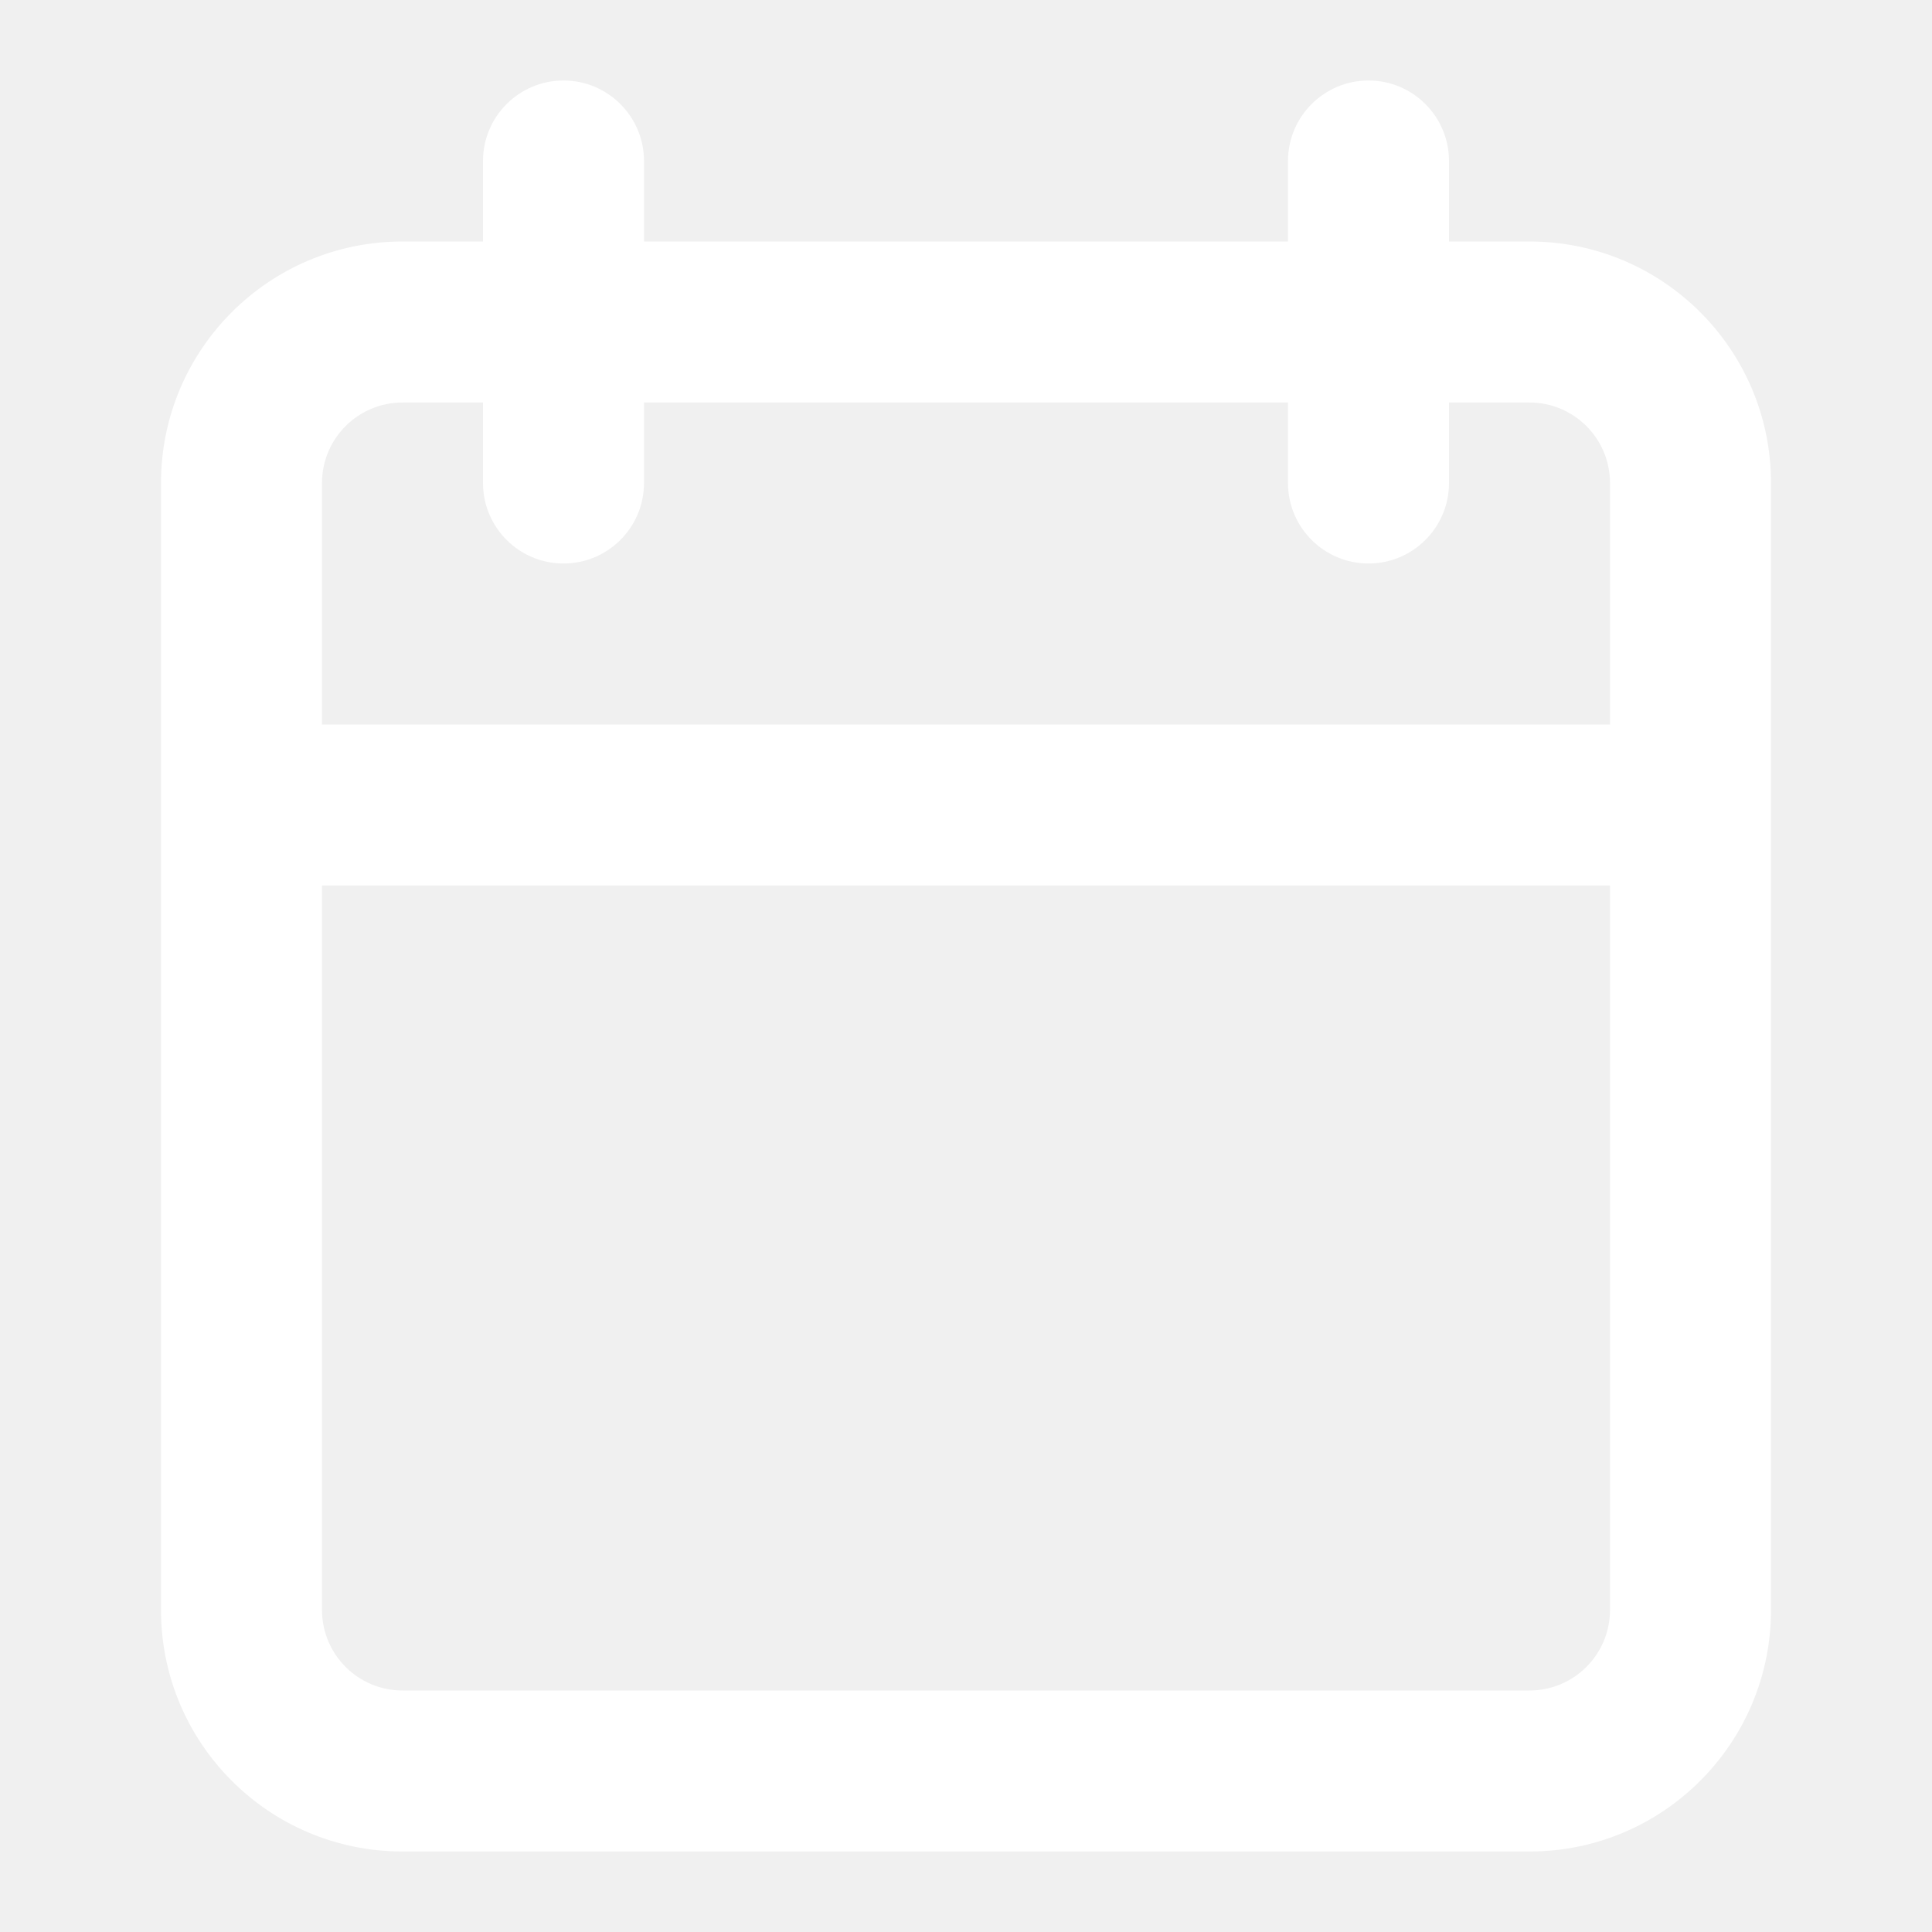
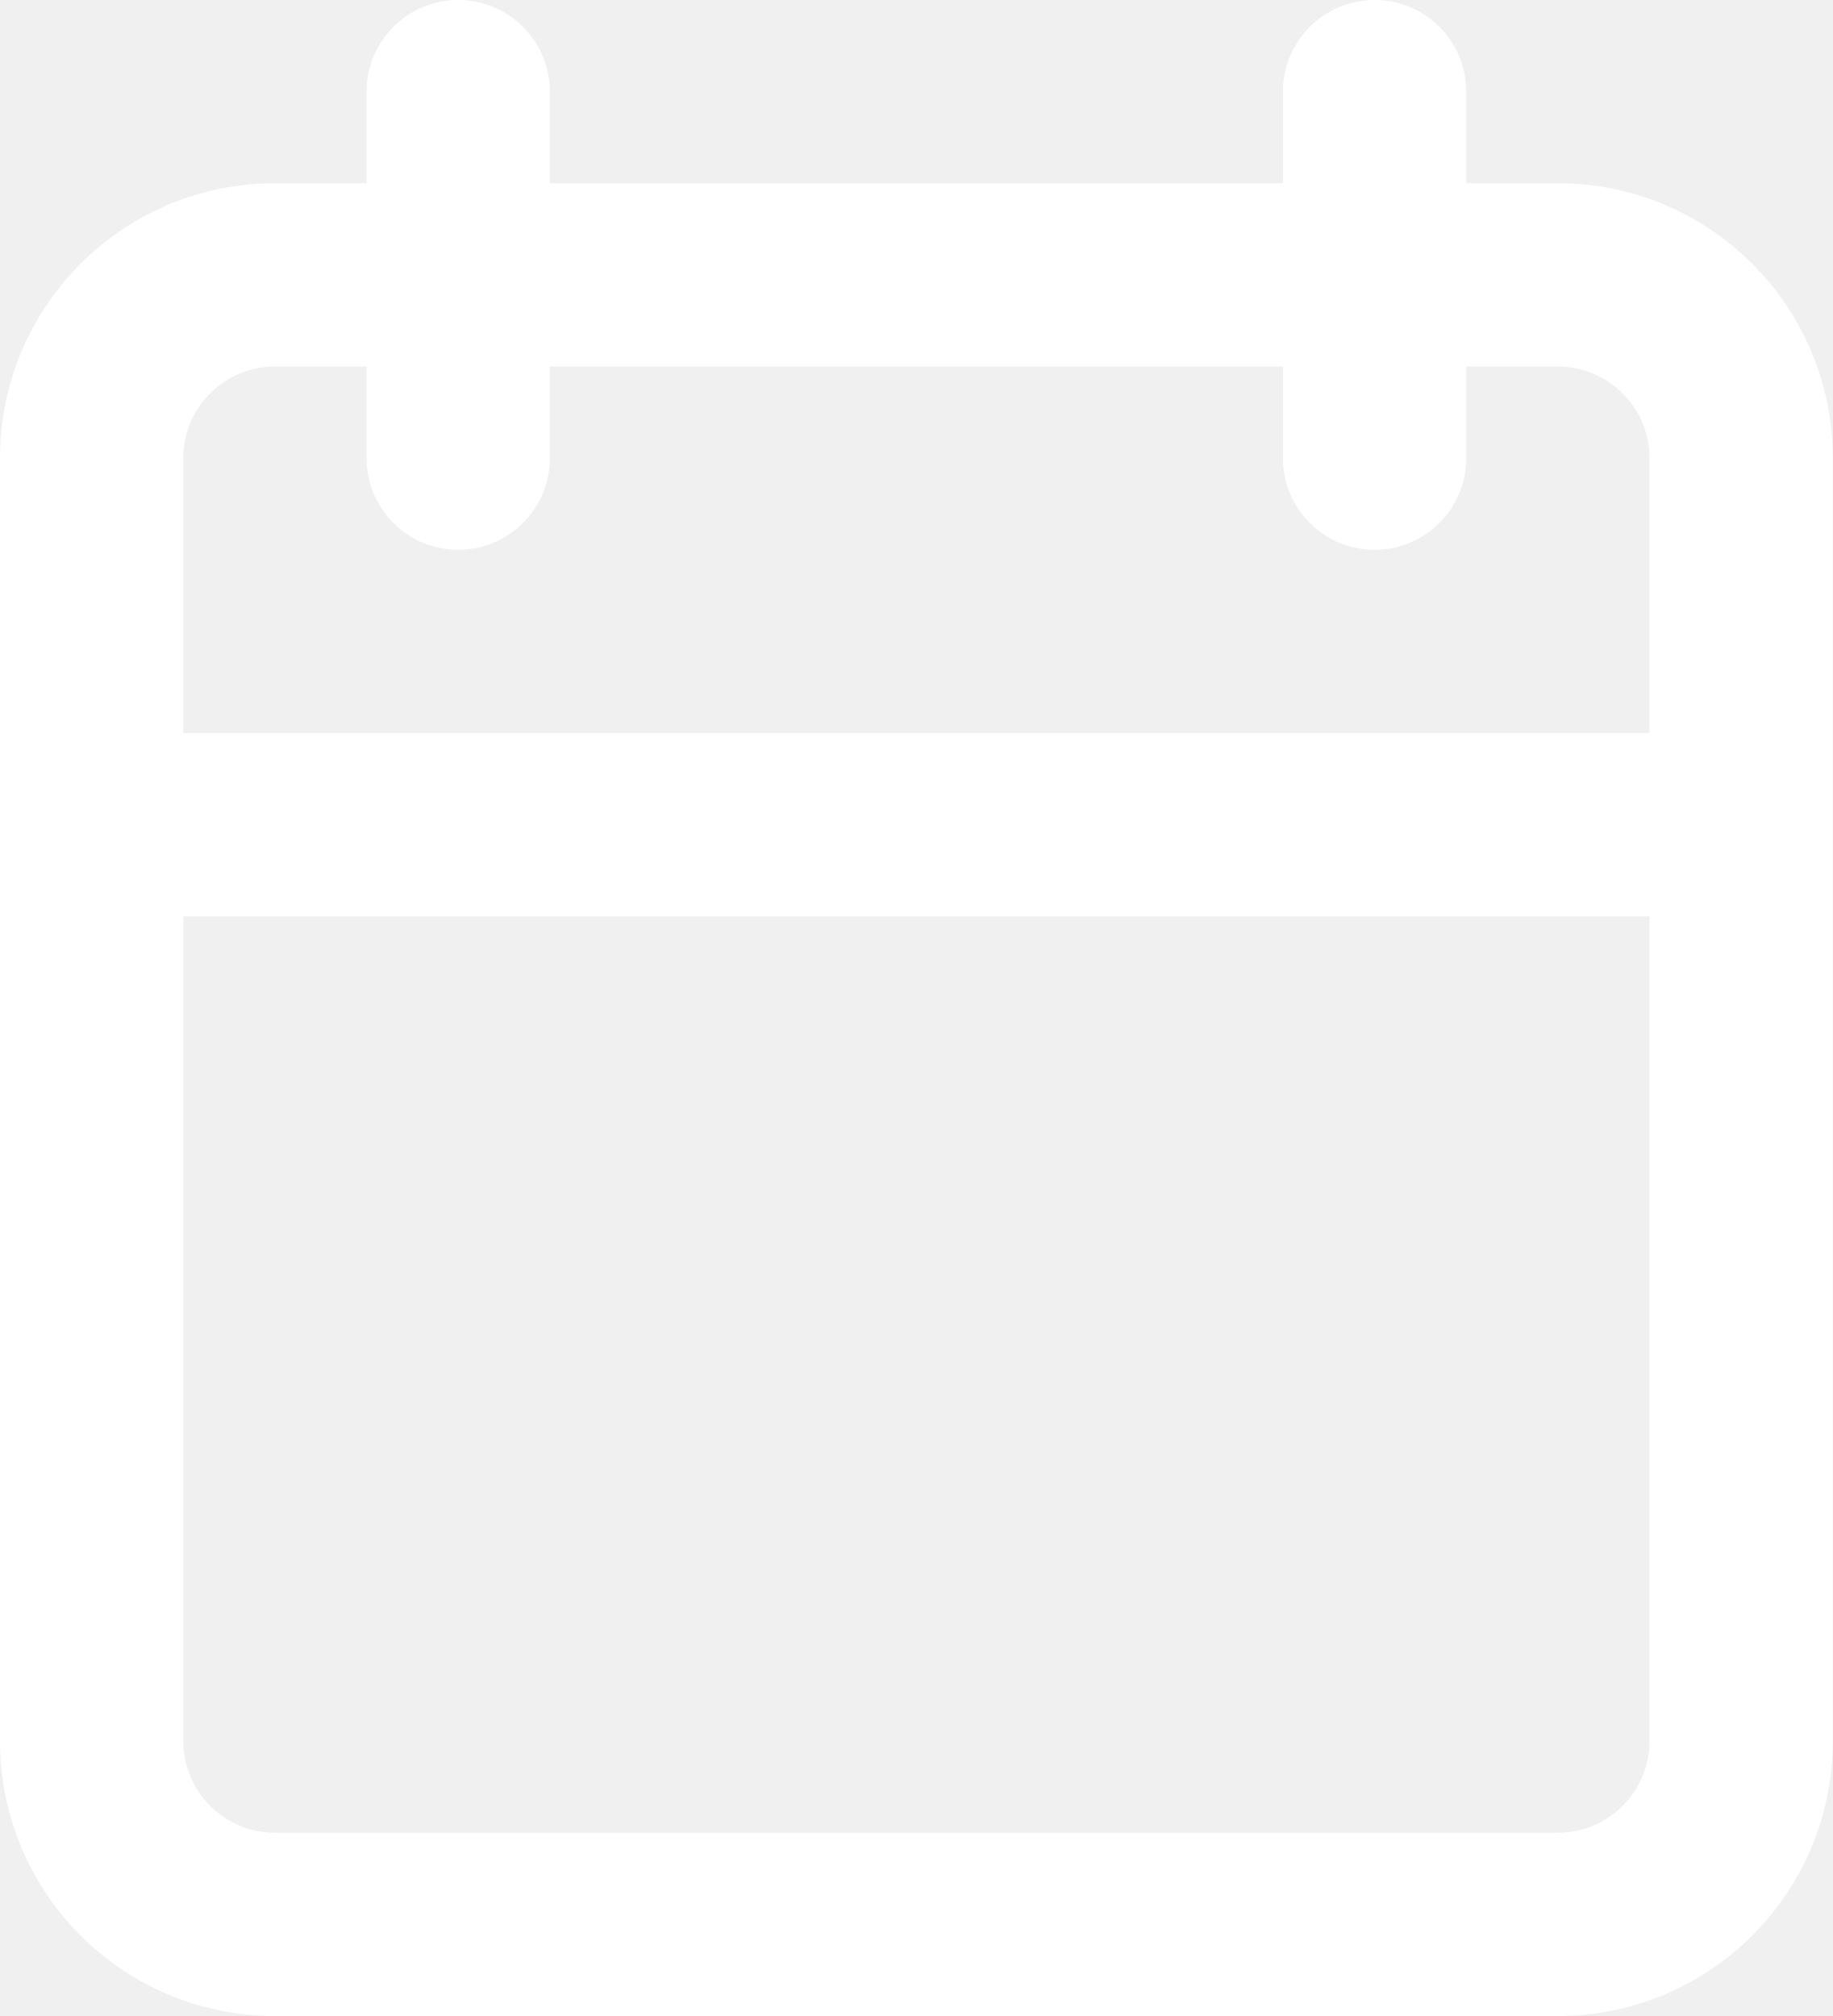
- <svg xmlns="http://www.w3.org/2000/svg" width="800px" height="800px" viewBox="0 0 24 24" fill="none">
+ <svg xmlns="http://www.w3.org/2000/svg" fill="none" viewBox="2 1 20 22">
  <g id="SVGRepo_bgCarrier" stroke-width="0" />
  <g id="SVGRepo_tracerCarrier" stroke-linecap="round" stroke-linejoin="round" />
  <g id="SVGRepo_iconCarrier">
    <path fill-rule="evenodd" clip-rule="evenodd" d="M6 2C6 1.448 6.448 1 7 1C7.552 1 8 1.448 8 2V3H16V2C16 1.448 16.448 1 17 1C17.552 1 18 1.448 18 2V3H19C20.657 3 22 4.343 22 6V20C22 21.657 20.657 23 19 23H5C3.343 23 2 21.657 2 20V6C2 4.343 3.343 3 5 3H6V2ZM16 5V6C16 6.552 16.448 7 17 7C17.552 7 18 6.552 18 6V5H19C19.552 5 20 5.448 20 6V9H4V6C4 5.448 4.448 5 5 5H6V6C6 6.552 6.448 7 7 7C7.552 7 8 6.552 8 6V5H16ZM4 11V20C4 20.552 4.448 21 5 21H19C19.552 21 20 20.552 20 20V11H4Z" fill="#ffffff" />
  </g>
</svg>
